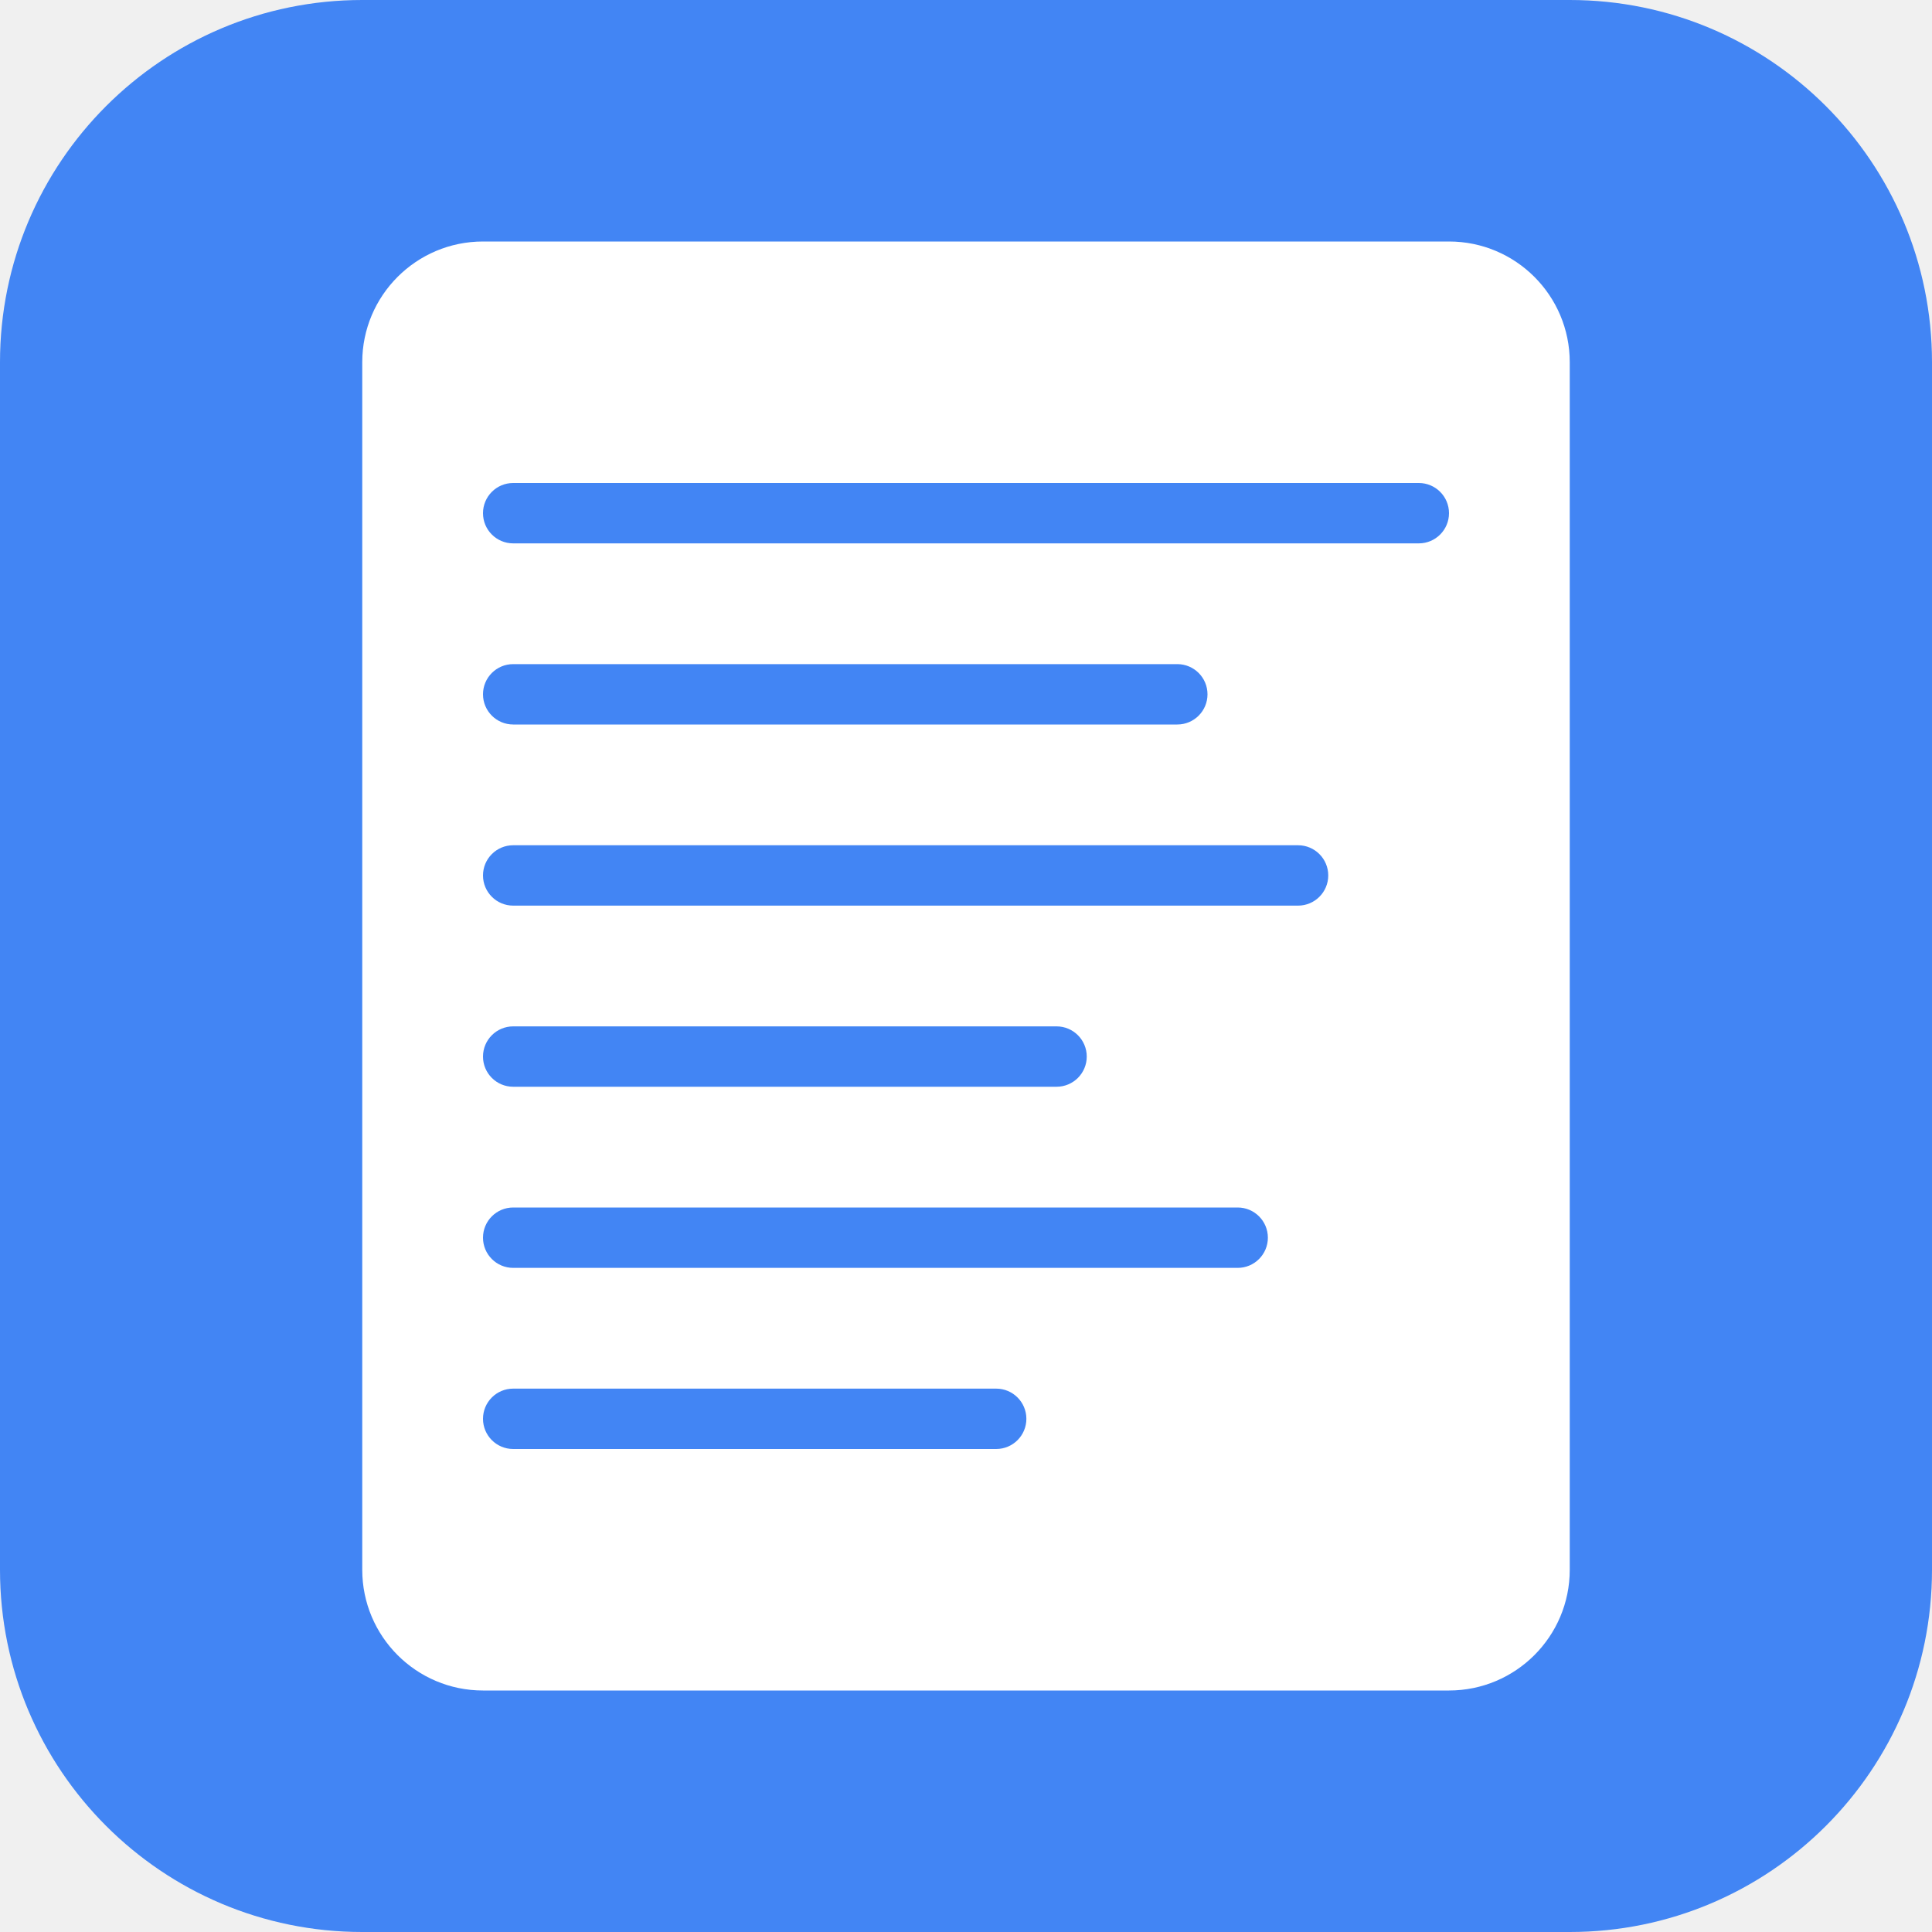
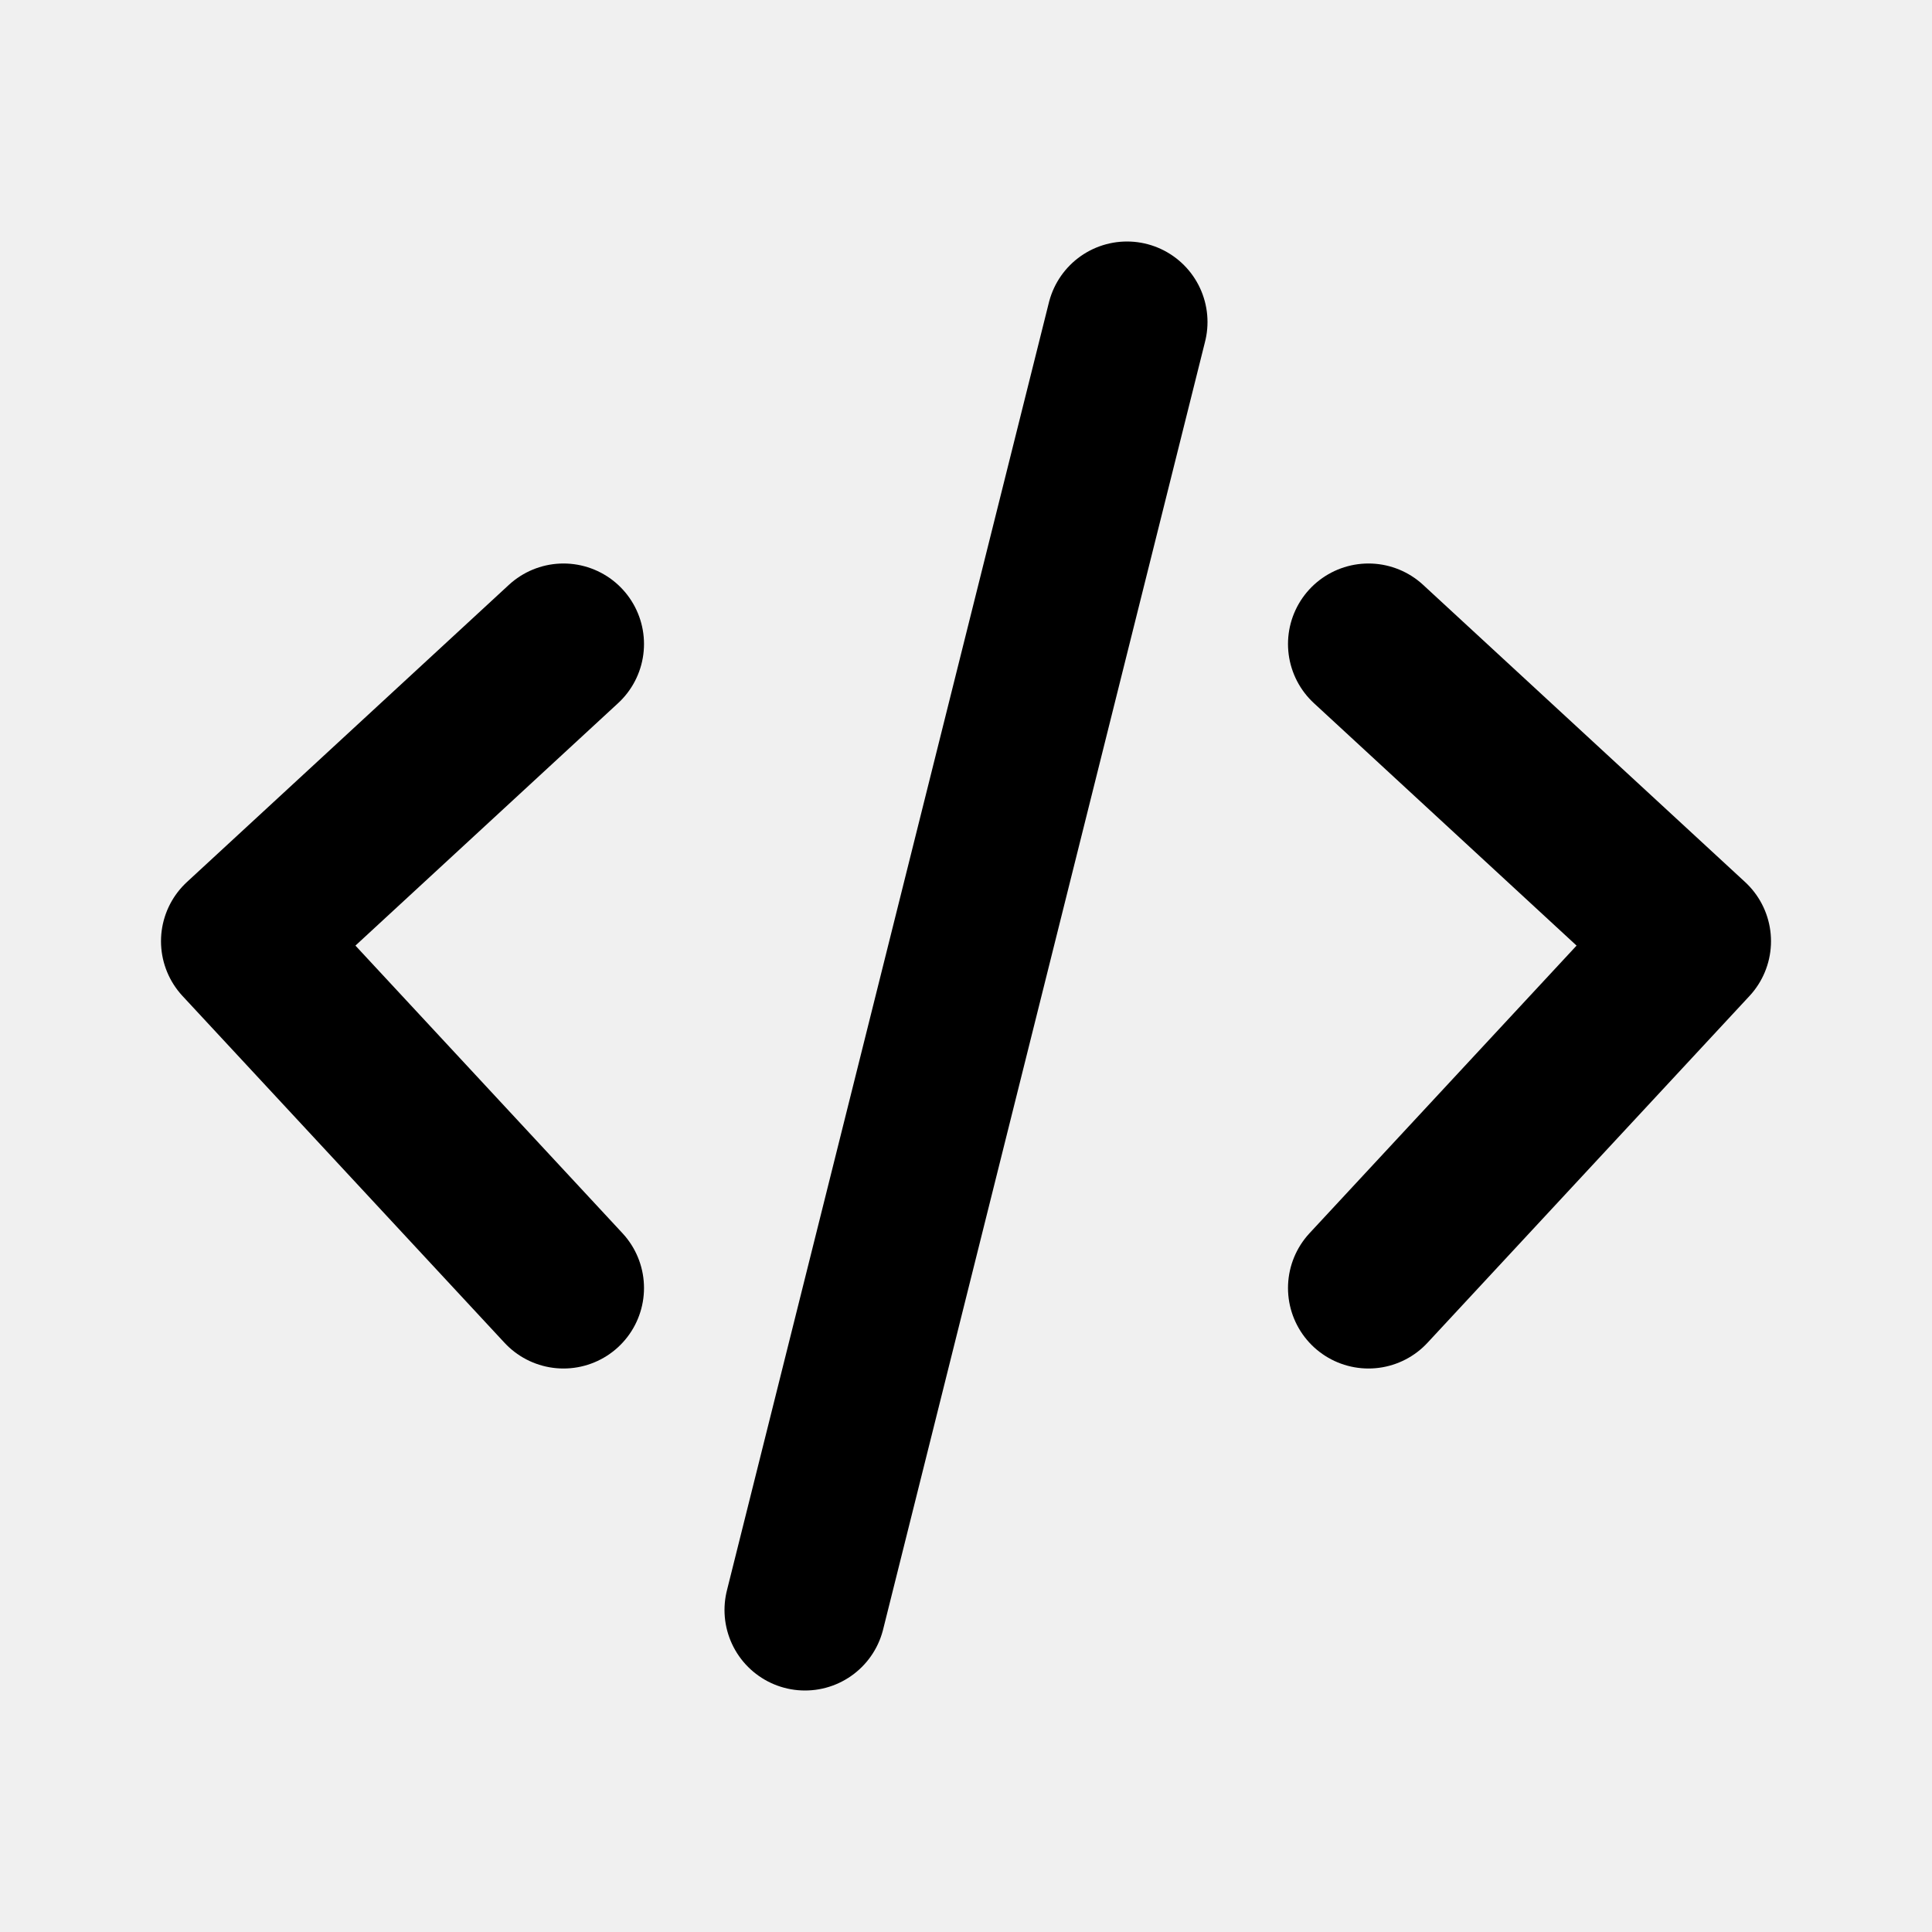
- <svg xmlns="http://www.w3.org/2000/svg" viewBox="0 0 64 64" width="64" height="64">
-   <rect width="64" height="64" rx="12" fill="#4285f4" />
-   <rect x="12" y="8" width="40" height="48" rx="4" fill="#ffffff" />
-   <rect x="16" y="16" width="32" height="2" rx="1" fill="#4285f4" />
-   <rect x="16" y="22" width="24" height="2" rx="1" fill="#4285f4" />
-   <rect x="16" y="28" width="28" height="2" rx="1" fill="#4285f4" />
-   <rect x="16" y="34" width="20" height="2" rx="1" fill="#4285f4" />
-   <rect x="16" y="40" width="26" height="2" rx="1" fill="#4285f4" />
-   <rect x="16" y="46" width="18" height="2" rx="1" fill="#4285f4" />
+ <svg xmlns="http://www.w3.org/2000/svg" version="1.1" width="800px" height="800px">
+   <svg width="800px" height="800px" viewBox="0 0 24 24" fill="none">
+     <path d="M7 8L3 11.692L7 16M17 8L21 11.692L17 16M14 4L10 20" stroke="#000000" stroke-width="2" stroke-linecap="round" stroke-linejoin="round" />
+   </svg>
+   <style>@media (prefers-color-scheme: light) { :root { filter: none; } }
+ @media (prefers-color-scheme: dark) { :root { filter: none; } }
+ </style>
</svg>
